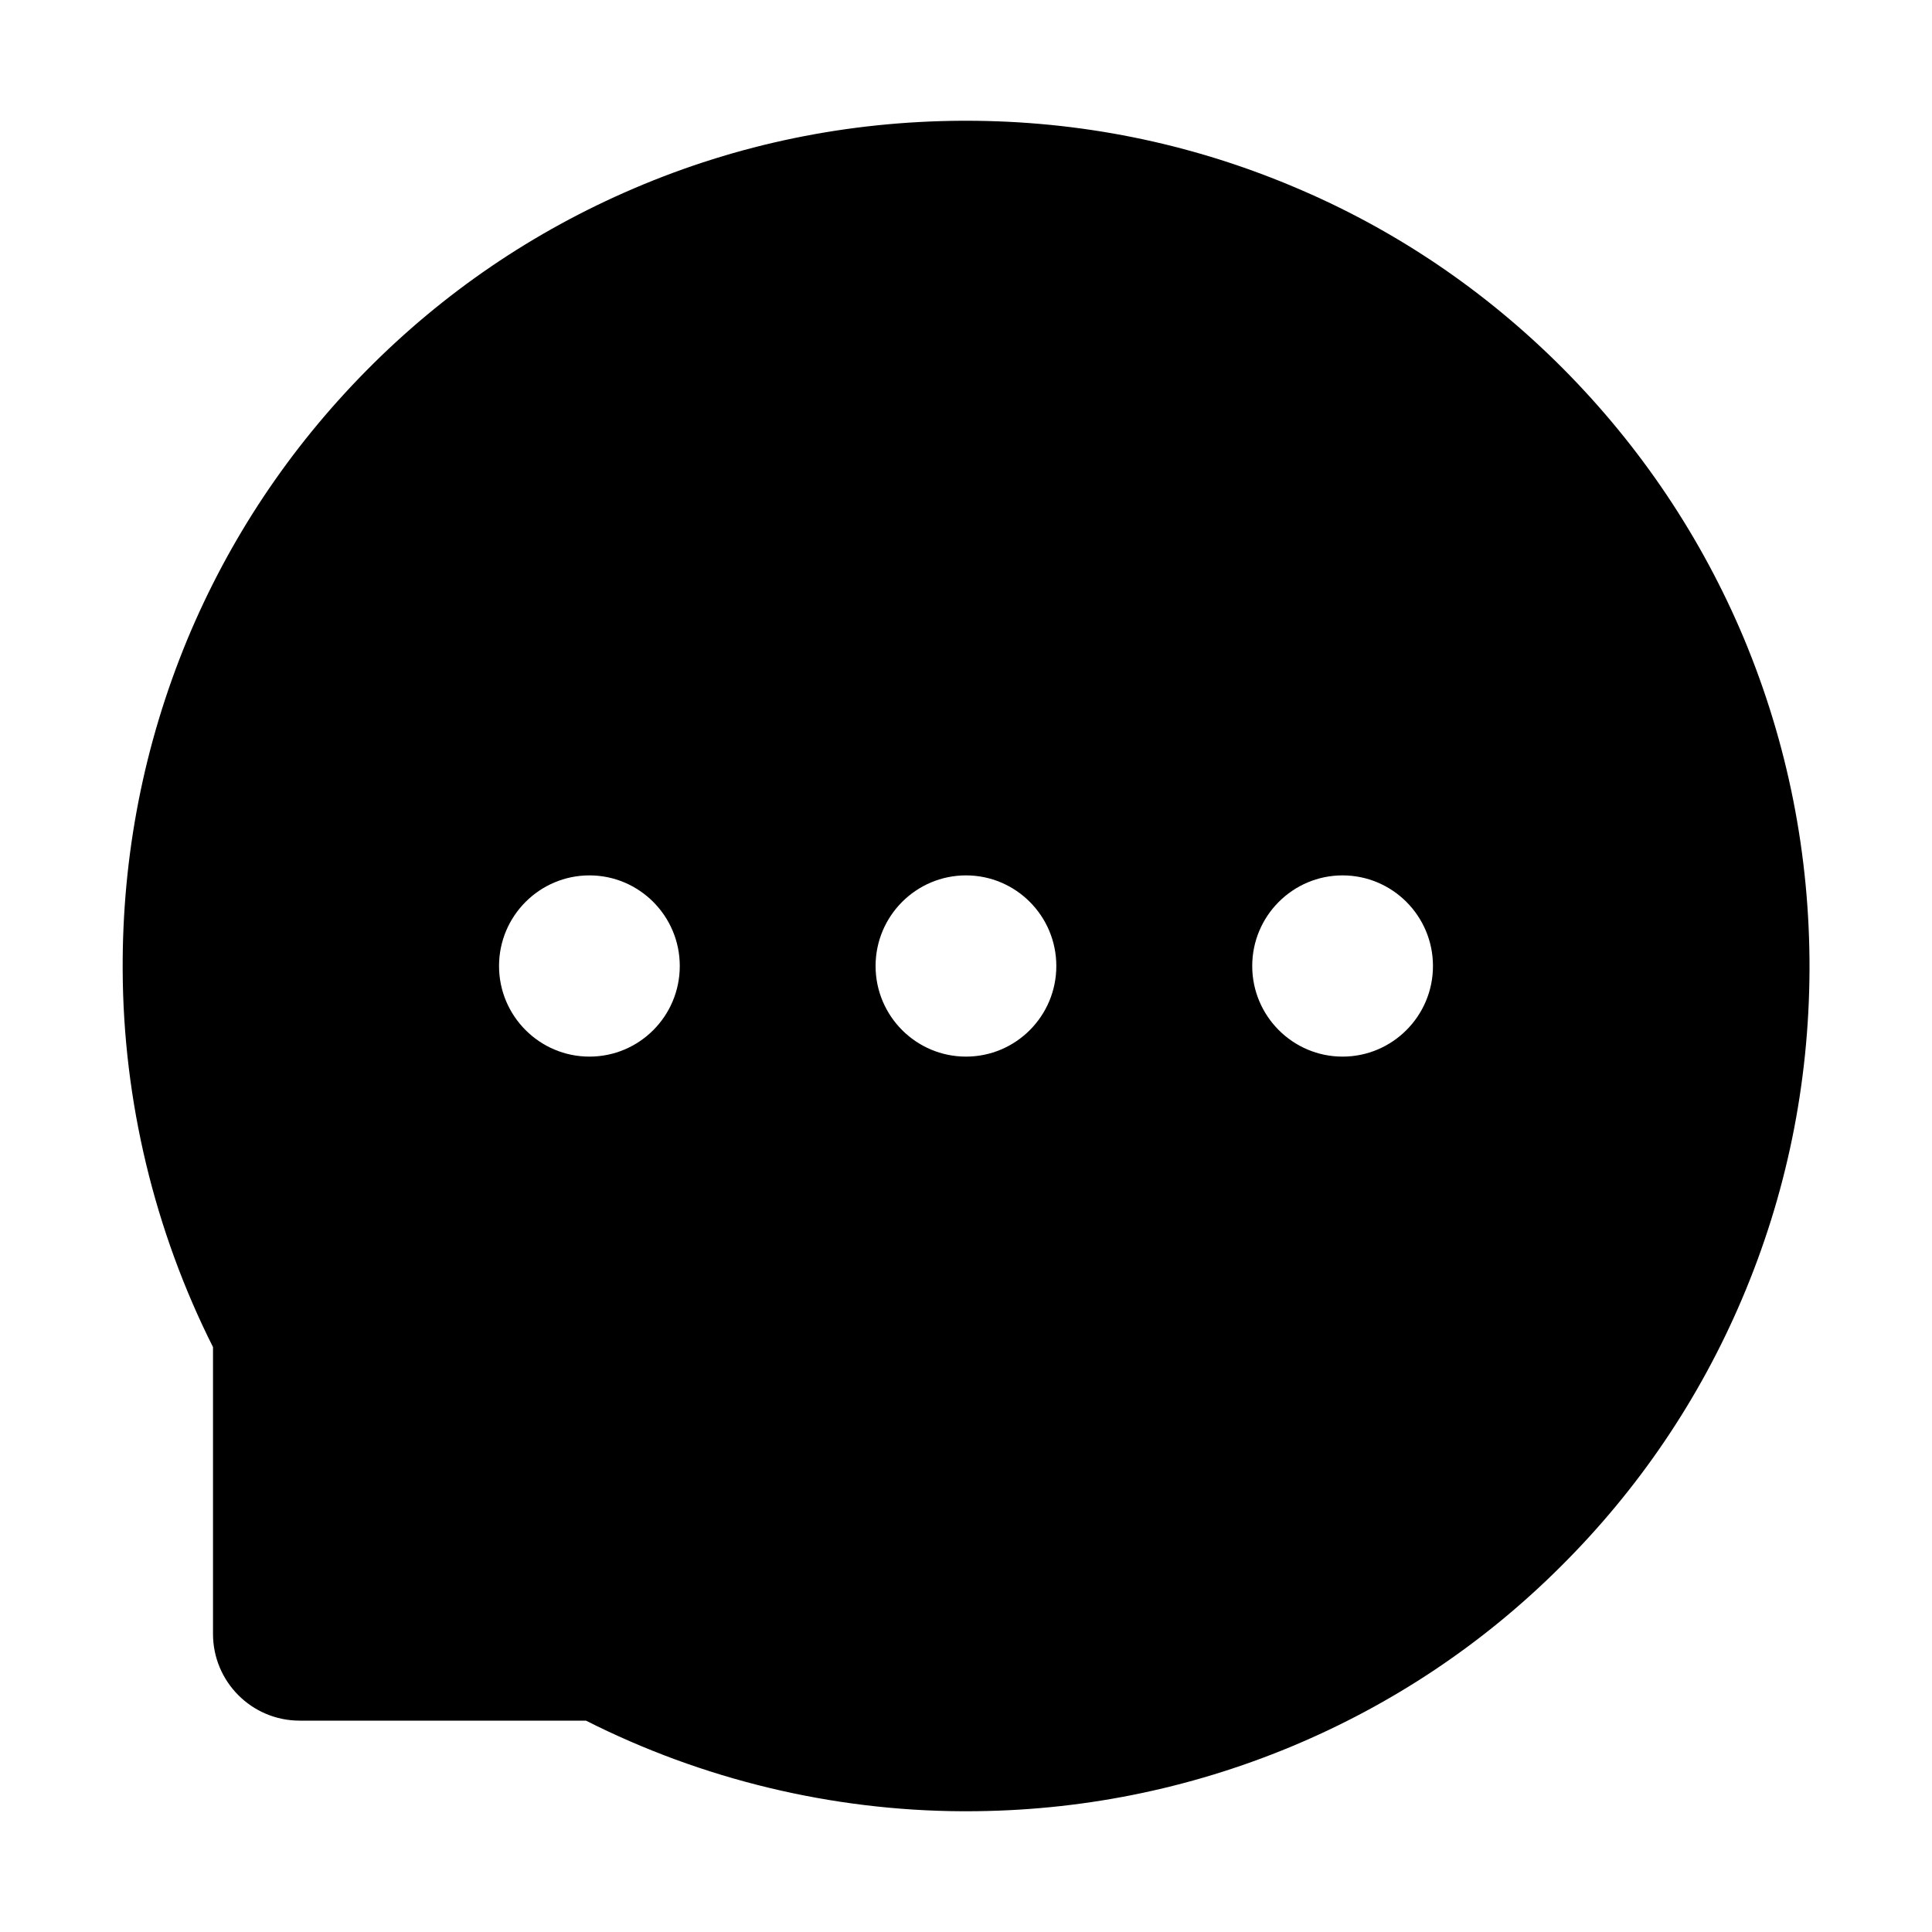
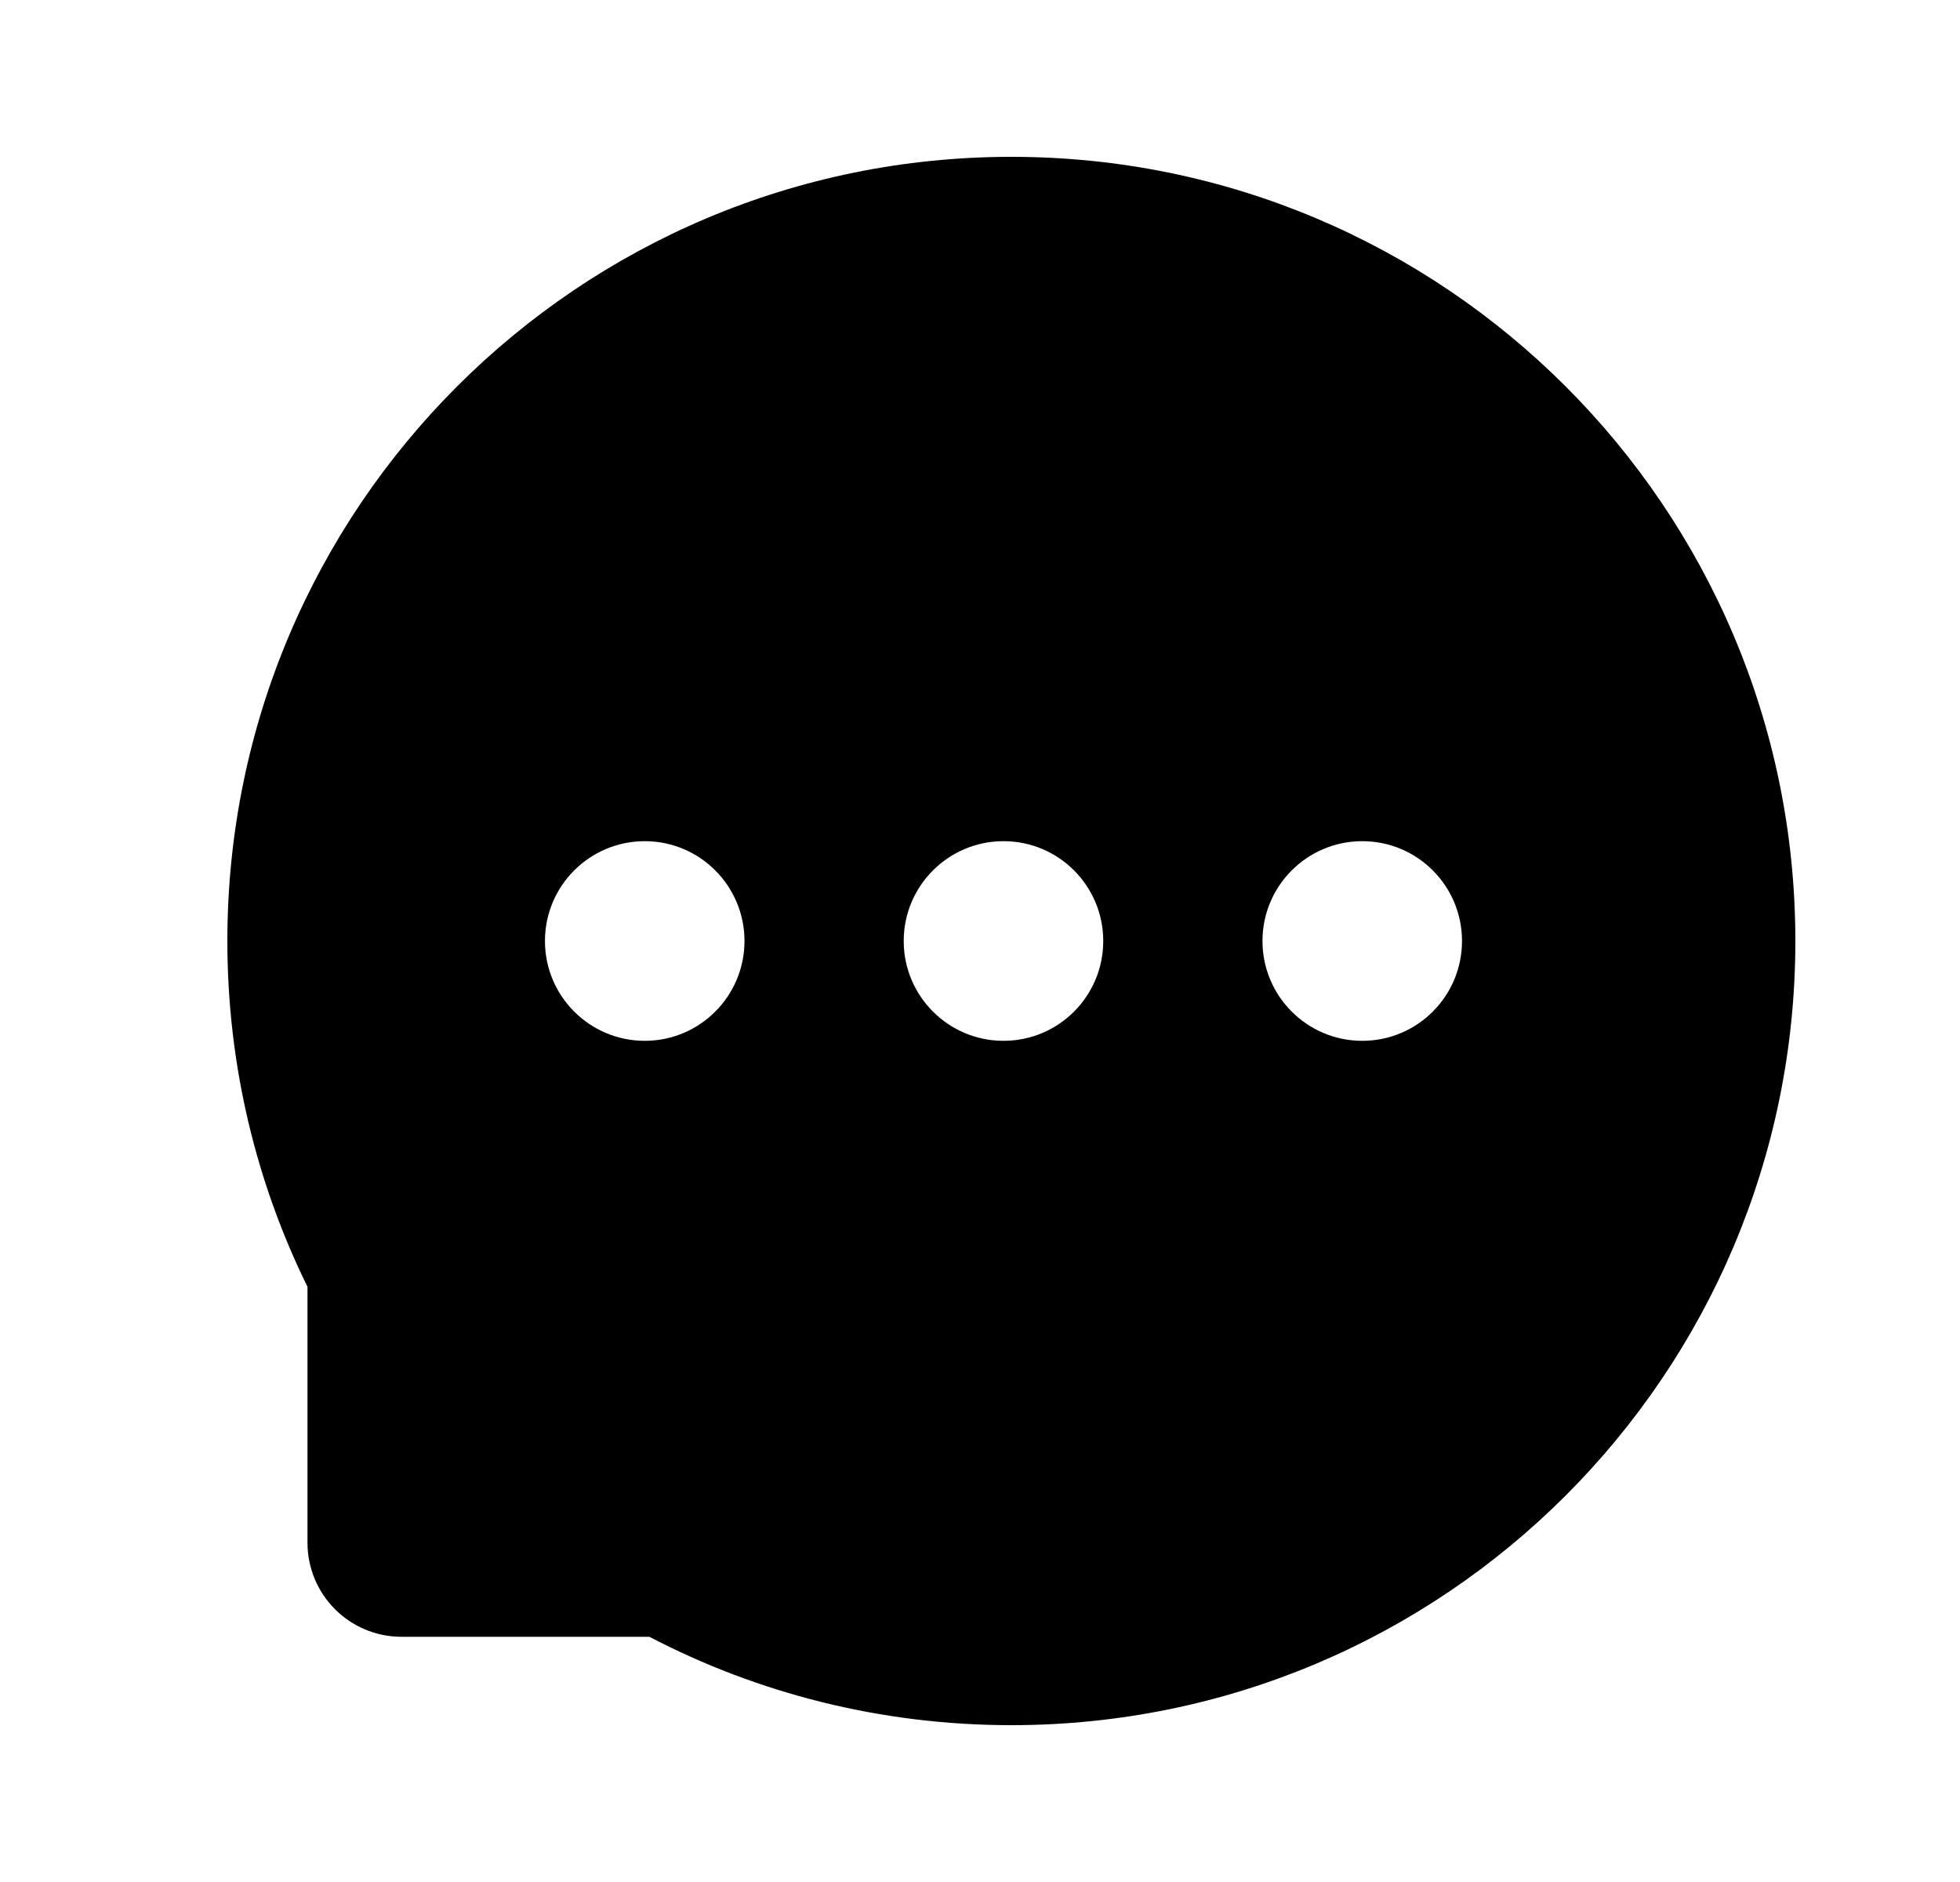
- <svg xmlns="http://www.w3.org/2000/svg" viewBox="0 0 20 20">
-   <path d="M18.053 6.609C17.613 5.561 16.98 4.619 16.176 3.811C15.371 3.004 14.432 2.369 13.383 1.93C12.31 1.479 11.174 1.25 10 1.25H9.961C8.779 1.256 7.637 1.49 6.561 1.951C5.521 2.396 4.59 3.029 3.793 3.836C2.996 4.643 2.371 5.58 1.937 6.625C1.49 7.707 1.264 8.857 1.27 10.041C1.275 11.396 1.6 12.742 2.205 13.945V16.914C2.205 17.41 2.607 17.812 3.102 17.812H6.066C7.268 18.42 8.609 18.744 9.963 18.75H10.004C11.172 18.75 12.303 18.523 13.369 18.08C14.412 17.645 15.35 17.02 16.152 16.221C16.957 15.422 17.59 14.488 18.033 13.447C18.492 12.369 18.727 11.223 18.732 10.039C18.736 8.85 18.506 7.695 18.053 6.609ZM6.102 10.938C5.586 10.938 5.166 10.518 5.166 10C5.166 9.482 5.586 9.062 6.102 9.062C6.617 9.062 7.037 9.482 7.037 10C7.037 10.518 6.619 10.938 6.102 10.938ZM10 10.938C9.484 10.938 9.064 10.518 9.064 10C9.064 9.482 9.484 9.062 10 9.062C10.516 9.062 10.935 9.482 10.935 10C10.935 10.518 10.516 10.938 10 10.938ZM13.898 10.938C13.383 10.938 12.963 10.518 12.963 10C12.963 9.482 13.383 9.062 13.898 9.062C14.414 9.062 14.834 9.482 14.834 10C14.834 10.518 14.414 10.938 13.898 10.938Z" />
+ <svg xmlns="http://www.w3.org/2000/svg" viewBox="0 0 25 24">
+   <path fill-rule="evenodd" clip-rule="evenodd" d="M22.9 12C22.9 17.523 18.423 22 12.9 22C11.235 22 9.664 21.593 8.283 20.873H5.122C4.459 20.873 3.922 20.336 3.922 19.673V16.41C3.268 15.08 2.9 13.583 2.9 12C2.9 6.477 7.377 2 12.9 2C18.423 2 22.9 6.477 22.9 12ZM9.496 12C9.496 12.703 8.926 13.273 8.224 13.273C7.521 13.273 6.951 12.703 6.951 12C6.951 11.297 7.521 10.727 8.224 10.727C8.926 10.727 9.496 11.297 9.496 12ZM14.072 12C14.072 12.703 13.503 13.273 12.8 13.273C12.097 13.273 11.527 12.703 11.527 12C11.527 11.297 12.097 10.727 12.8 10.727C13.503 10.727 14.072 11.297 14.072 12ZM18.648 12C18.648 12.703 18.079 13.273 17.376 13.273C16.673 13.273 16.103 12.703 16.103 12C16.103 11.297 16.673 10.727 17.376 10.727C18.079 10.727 18.648 11.297 18.648 12Z" />
</svg>
